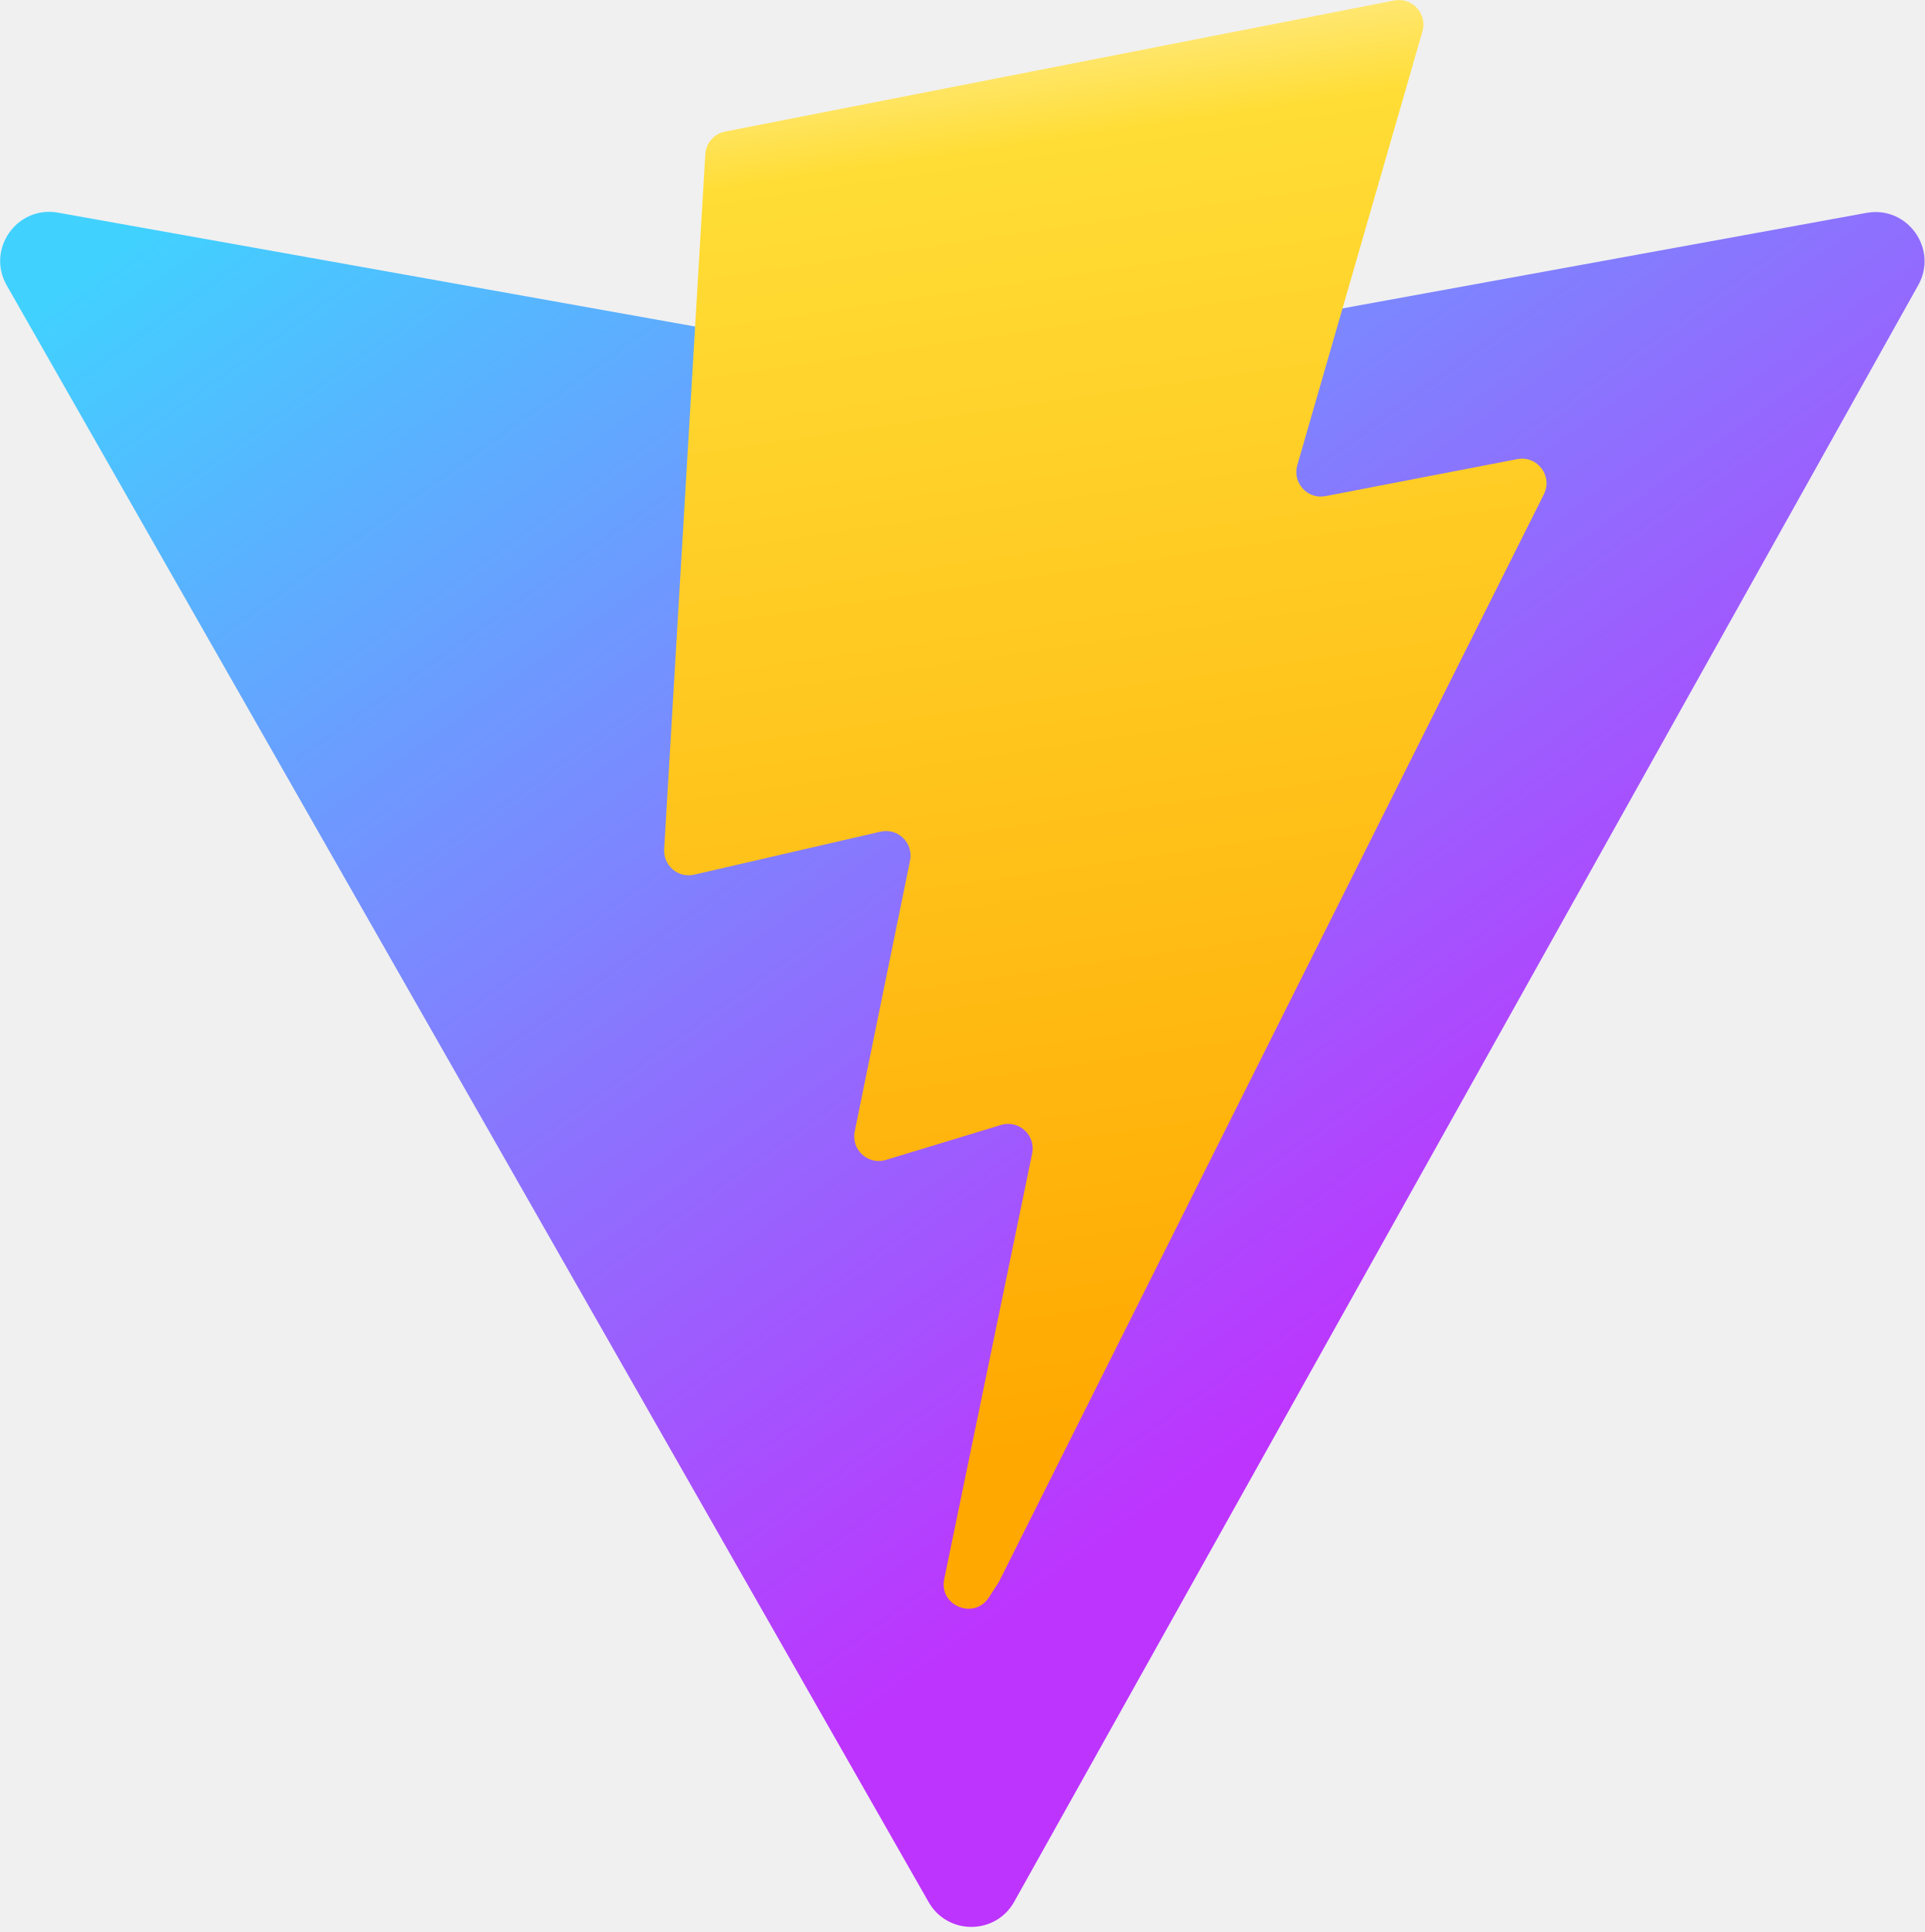
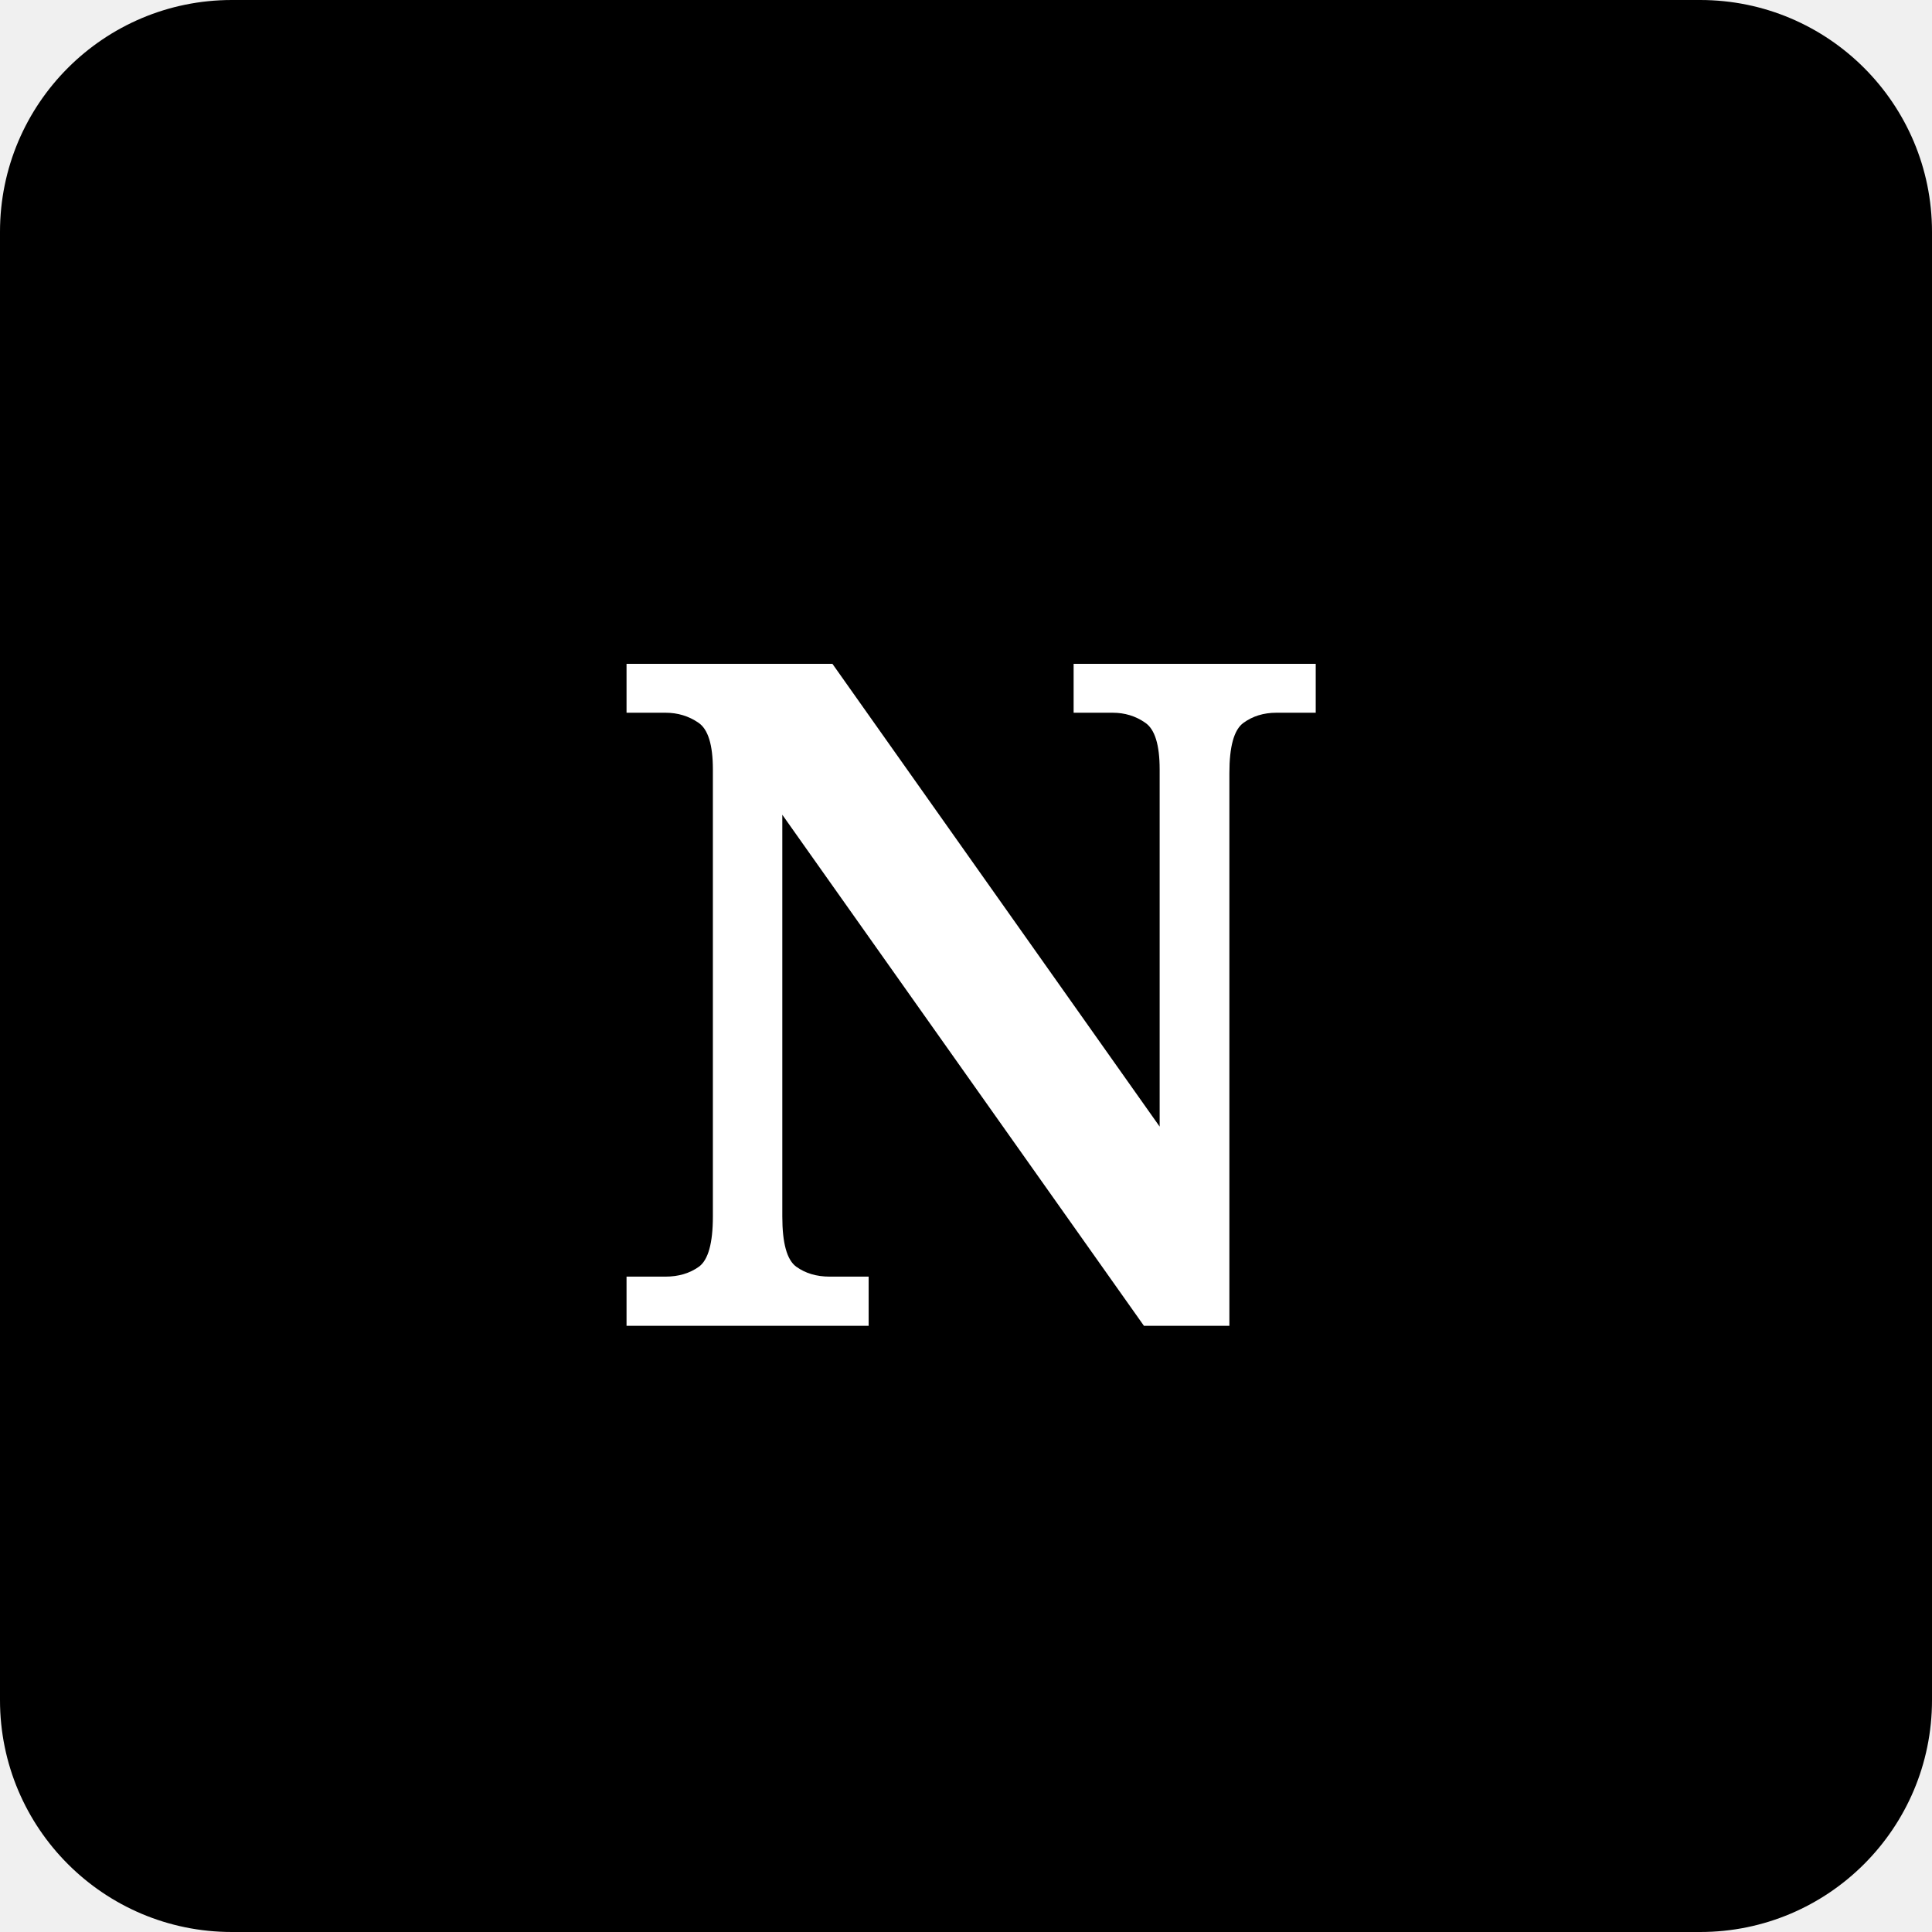
- <svg xmlns="http://www.w3.org/2000/svg" aria-hidden="true" role="img" class="iconify iconify--logos" width="31.88" height="32" preserveAspectRatio="xMidYMid meet" viewBox="0 0 256 257">
-   <defs>
-     <linearGradient id="IconifyId1813088fe1fbc01fb466" x1="-.828%" x2="57.636%" y1="7.652%" y2="78.411%">
-       <stop offset="0%" stop-color="#41D1FF" />
-       <stop offset="100%" stop-color="#BD34FE" />
-     </linearGradient>
-     <linearGradient id="IconifyId1813088fe1fbc01fb467" x1="43.376%" x2="50.316%" y1="2.242%" y2="89.03%">
-       <stop offset="0%" stop-color="#FFEA83" />
-       <stop offset="8.333%" stop-color="#FFDD35" />
-       <stop offset="100%" stop-color="#FFA800" />
-     </linearGradient>
-   </defs>
-   <path fill="url(#IconifyId1813088fe1fbc01fb466)" d="M255.153 37.938L134.897 252.976c-2.483 4.44-8.862 4.466-11.382.048L.875 37.958c-2.746-4.814 1.371-10.646 6.827-9.67l120.385 21.517a6.537 6.537 0 0 0 2.322-.004l117.867-21.483c5.438-.991 9.574 4.796 6.877 9.62Z" />
-   <path fill="url(#IconifyId1813088fe1fbc01fb467)" d="M185.432.063L96.44 17.501a3.268 3.268 0 0 0-2.634 3.014l-5.474 92.456a3.268 3.268 0 0 0 3.997 3.378l24.777-5.718c2.318-.535 4.413 1.507 3.936 3.838l-7.361 36.047c-.495 2.426 1.782 4.5 4.151 3.78l15.304-4.649c2.372-.72 4.652 1.36 4.15 3.788l-11.698 56.621c-.732 3.542 3.979 5.473 5.943 2.437l1.313-2.028l72.516-144.72c1.215-2.423-.88-5.186-3.54-4.672l-25.505 4.922c-2.396.462-4.435-1.77-3.759-4.114l16.646-57.705c.677-2.35-1.37-4.583-3.769-4.113Z" />
+ <svg xmlns="http://www.w3.org/2000/svg" width="100" height="100" viewBox="0 0 100 100" fill="none">
+   <rect width="100" height="100" rx="12" fill="black" />
+   <text x="50%" y="50%" text-anchor="middle" dominant-baseline="central" font-size="48" font-family="Georgia, serif" fill="white" font-weight="bold">
+     N
+   </text>
</svg>
